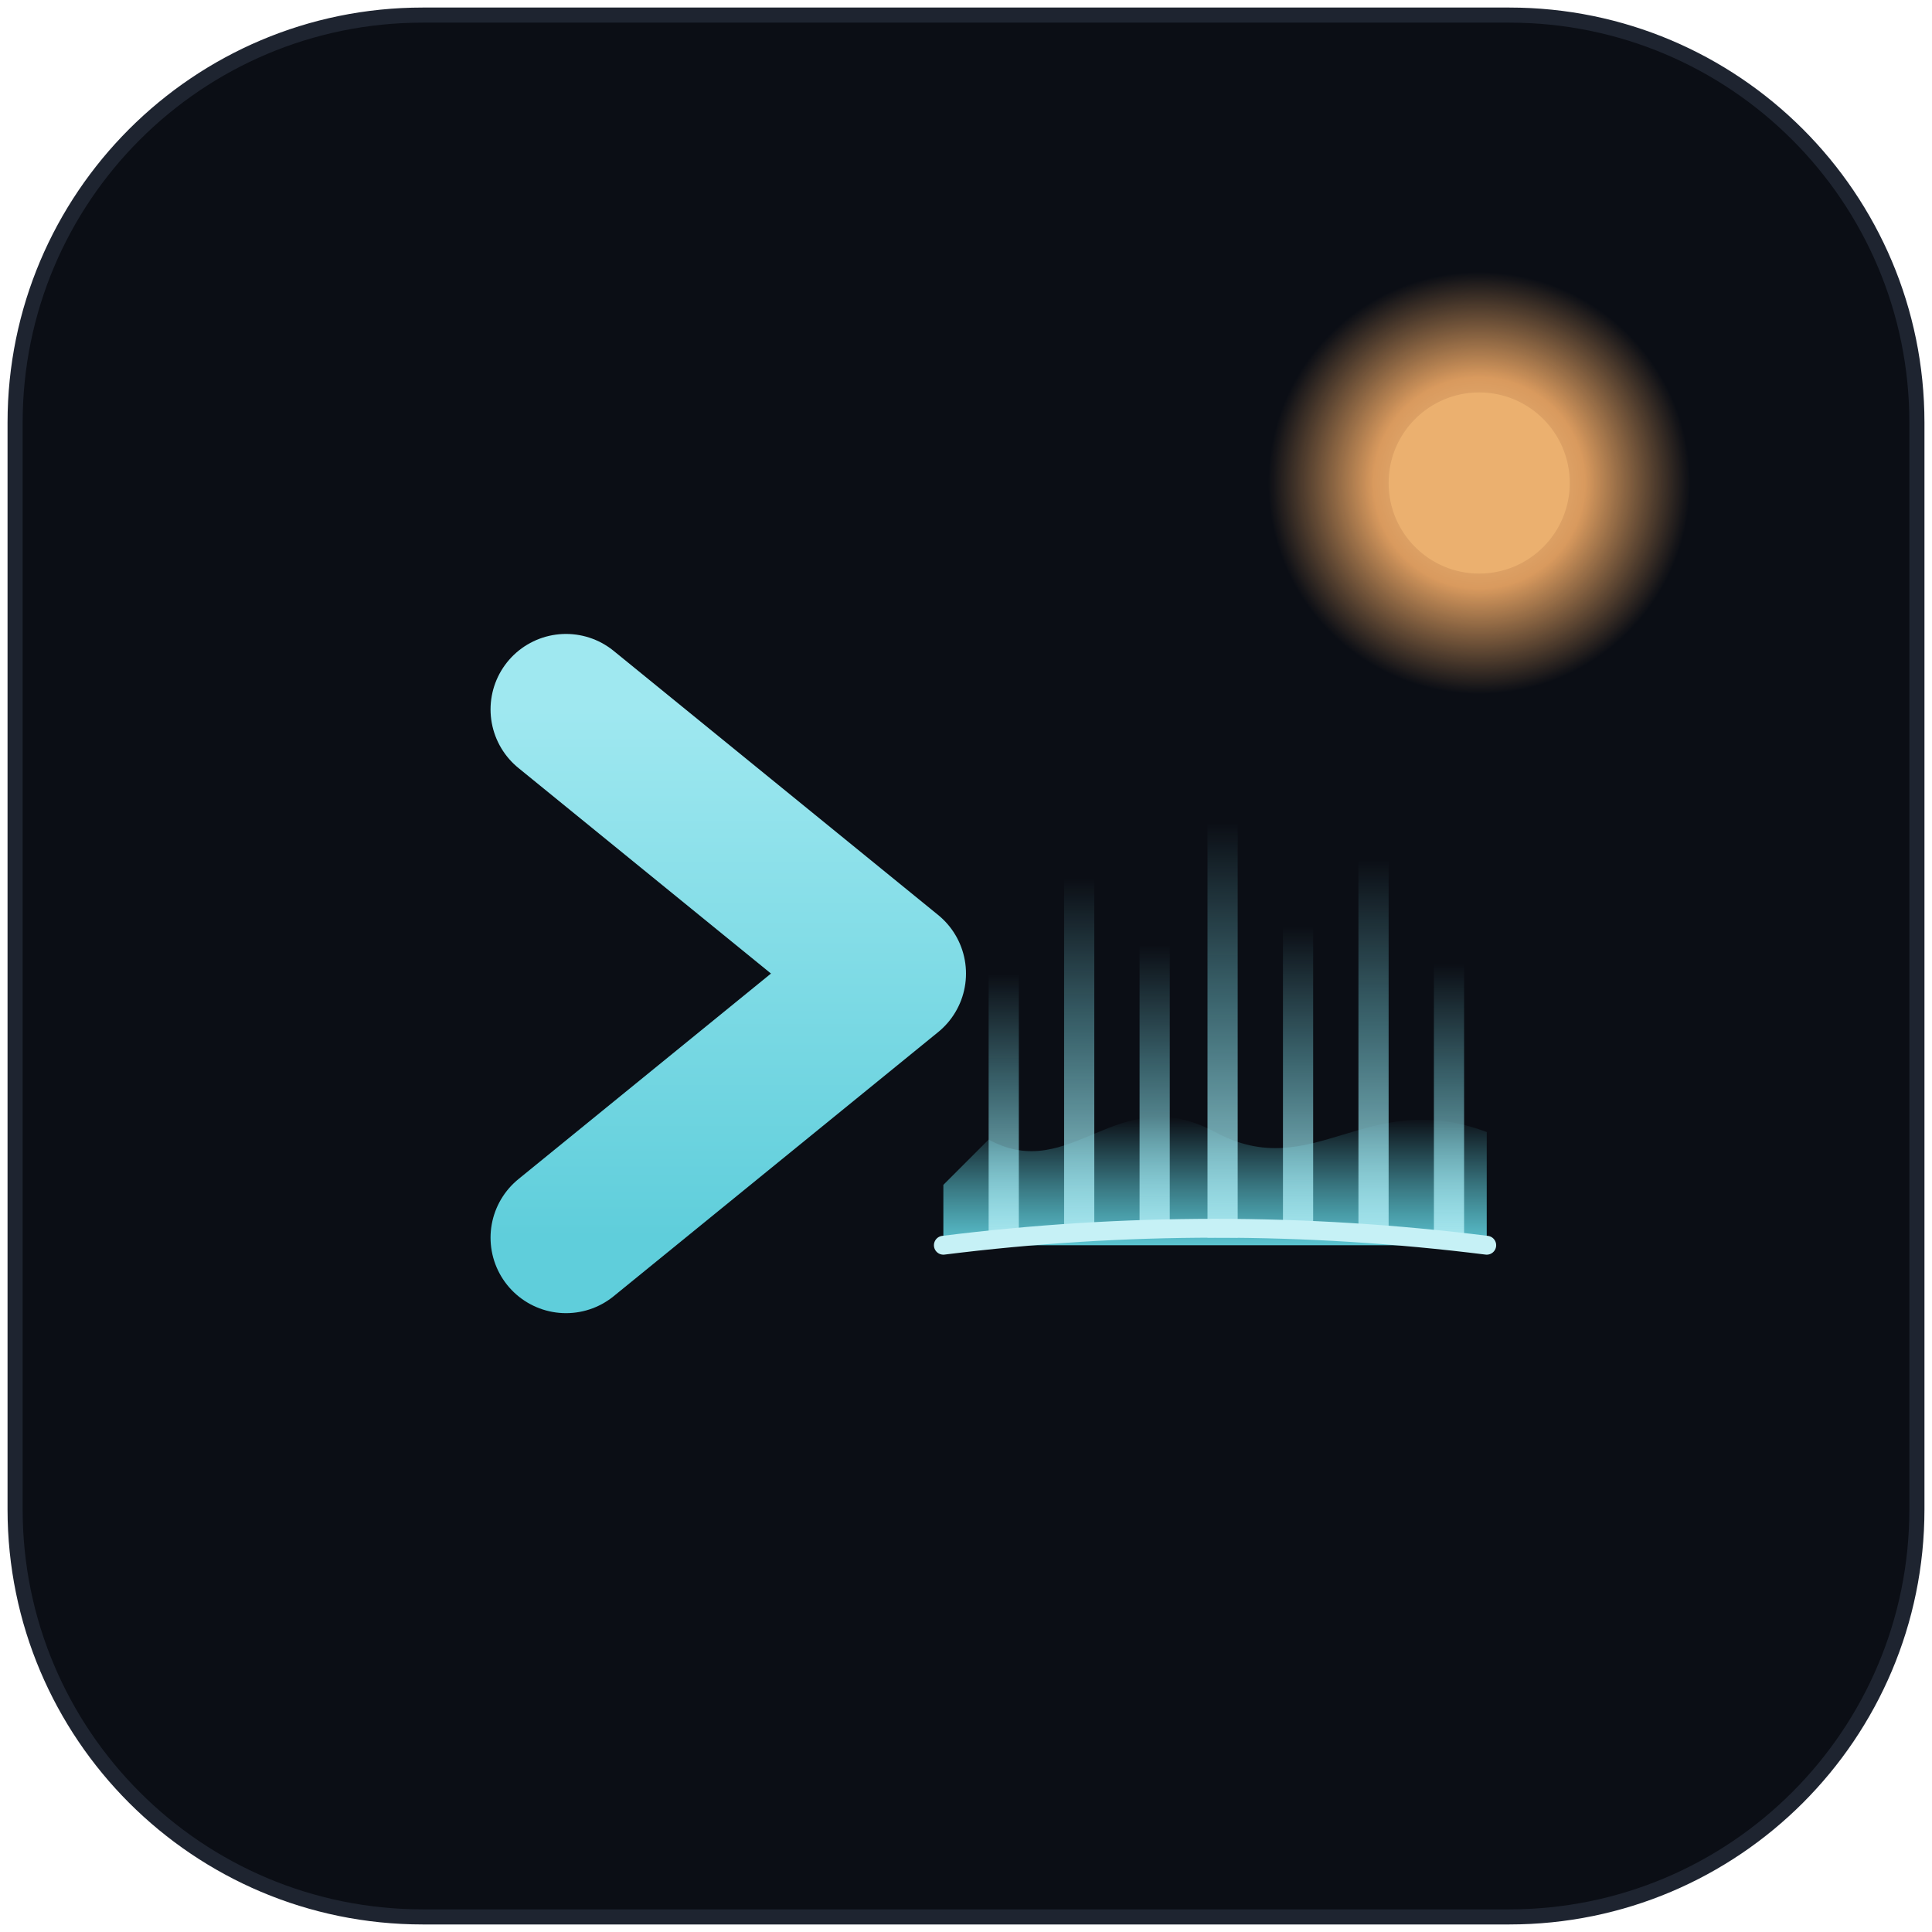
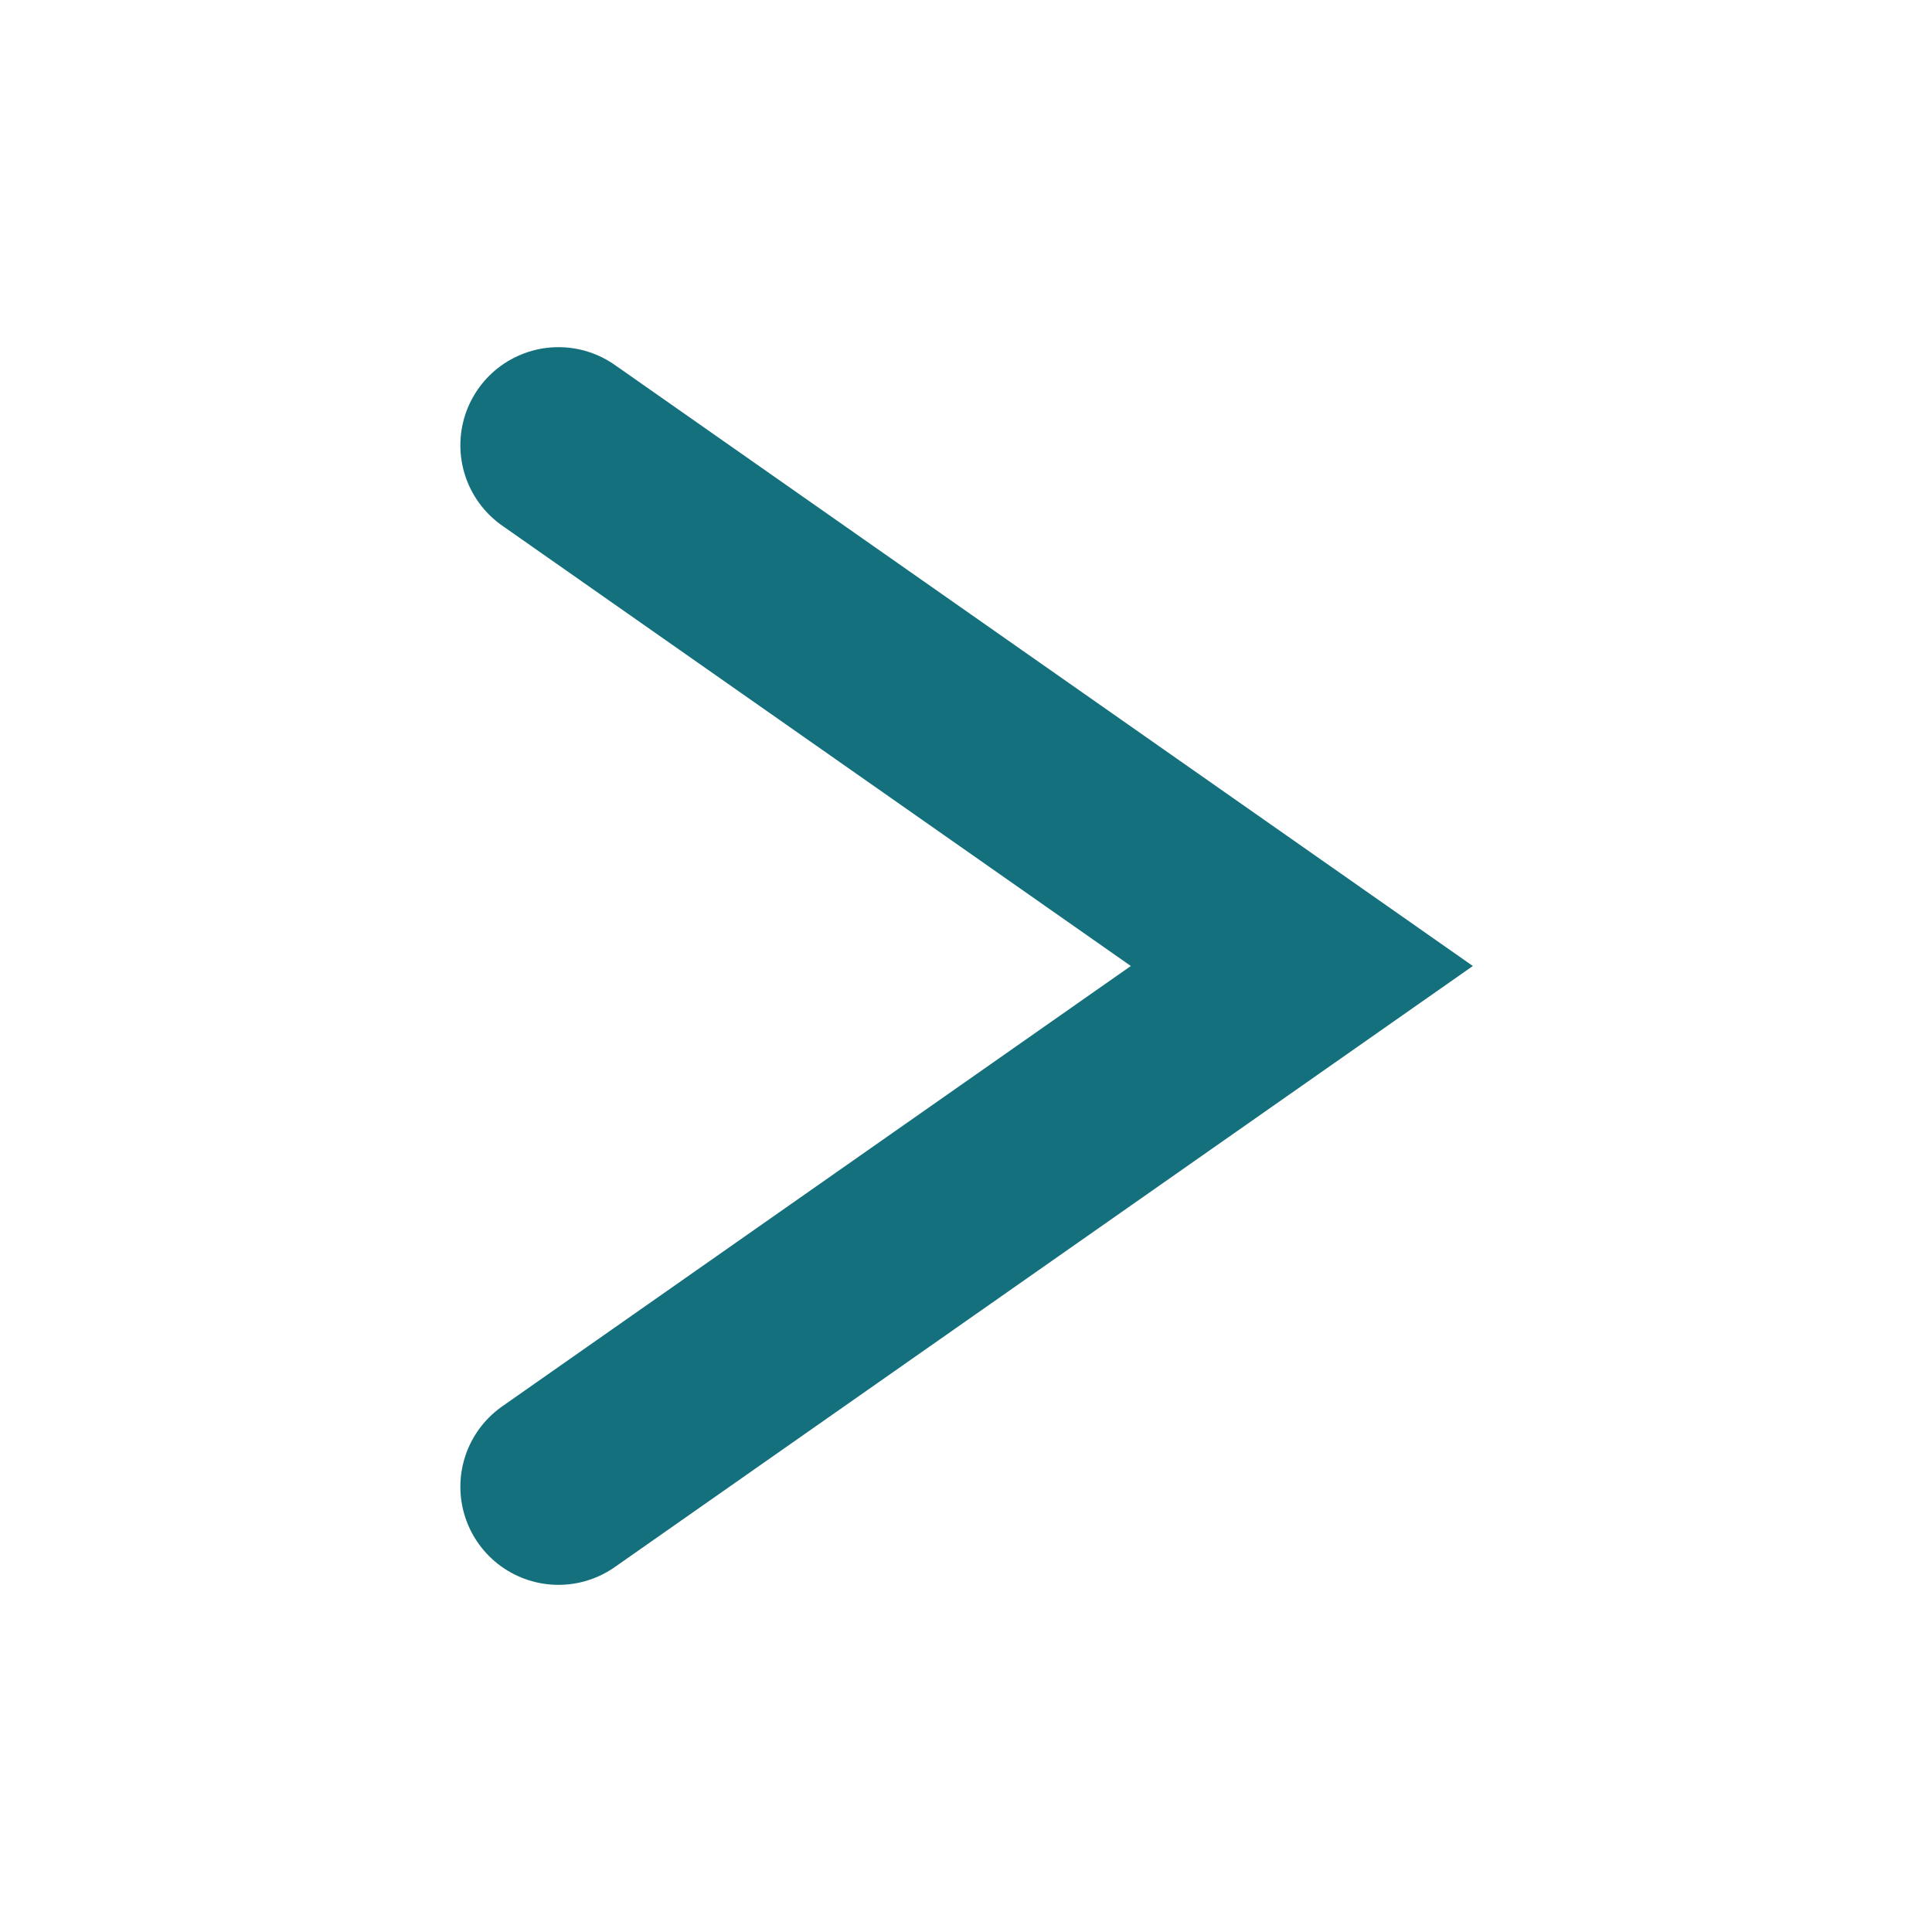
- <svg xmlns="http://www.w3.org/2000/svg" viewBox="0 0 512 512" width="512" height="512">
-   <defs>
-     <linearGradient id="g_cy" x1="0" y1="0" x2="0" y2="1">
-       <stop offset="0" stop-color="#9FE8F0" />
-       <stop offset="1" stop-color="#5FCEDB" />
-     </linearGradient>
-     <linearGradient id="g_band" x1="0" y1="1" x2="0" y2="0">
-       <stop offset="0" stop-color="#5FCEDB" stop-opacity="0.95" />
-       <stop offset="0.45" stop-color="#5FCEDB" stop-opacity="0.55" />
-       <stop offset="1" stop-color="#5FCEDB" stop-opacity="0" />
-     </linearGradient>
-     <linearGradient id="g_ray" x1="0" y1="1" x2="0" y2="0">
-       <stop offset="0" stop-color="#AEEAF2" stop-opacity="0.92" />
-       <stop offset="0.6" stop-color="#7BD8E4" stop-opacity="0.4" />
-       <stop offset="1" stop-color="#7BD8E4" stop-opacity="0" />
-     </linearGradient>
-     <radialGradient id="g_sun" cx="50%" cy="50%" r="50%">
-       <stop offset="0" stop-color="#F2C589" />
-       <stop offset="0.5" stop-color="#D99A5E" />
-       <stop offset="1" stop-color="#D99A5E" stop-opacity="0" />
-     </radialGradient>
-   </defs>
-   <rect x="4" y="4" width="504" height="504" rx="108" fill="#0B0E15" stroke="#1E2430" stroke-width="4" />
-   <path d="M250,330 L394,330 L394,300 C362,288 348,314 322,300 C296,286 284,314 262,302 L250,314 Z" fill="url(#g_band)" />
-   <g>
-     <rect x="262" y="258" width="8" height="70" fill="url(#g_ray)" />
-     <rect x="282" y="233" width="8" height="95" fill="url(#g_ray)" />
-     <rect x="302" y="250.5" width="8" height="77.5" fill="url(#g_ray)" />
-     <rect x="320" y="218" width="8" height="110" fill="url(#g_ray)" />
-     <rect x="340" y="245.5" width="8" height="82.5" fill="url(#g_ray)" />
-     <rect x="360" y="228" width="8" height="100" fill="url(#g_ray)" />
-     <rect x="380" y="255.5" width="8" height="72.5" fill="url(#g_ray)" />
-   </g>
-   <path d="M150,188 L236,258 L150,328" fill="none" stroke="url(#g_cy)" stroke-width="40" stroke-linecap="round" stroke-linejoin="round" />
-   <path d="M250,330 Q322,321 394,330" fill="none" stroke="#C6F1F6" stroke-width="5" stroke-linecap="round" />
-   <circle cx="392" cy="128" r="56" fill="url(#g_sun)" />
-   <circle cx="392" cy="128" r="24" fill="#EBB06F" />
+ <svg xmlns="http://www.w3.org/2000/svg" viewBox="0 0 512 512" width="512" height="512" role="img" aria-label="Marko Stankovic">
+   <path d="M148 118 L345 256 L148 394" fill="none" stroke="#14707C" stroke-width="52" stroke-linecap="round" stroke-linejoin="miter" />
</svg>
